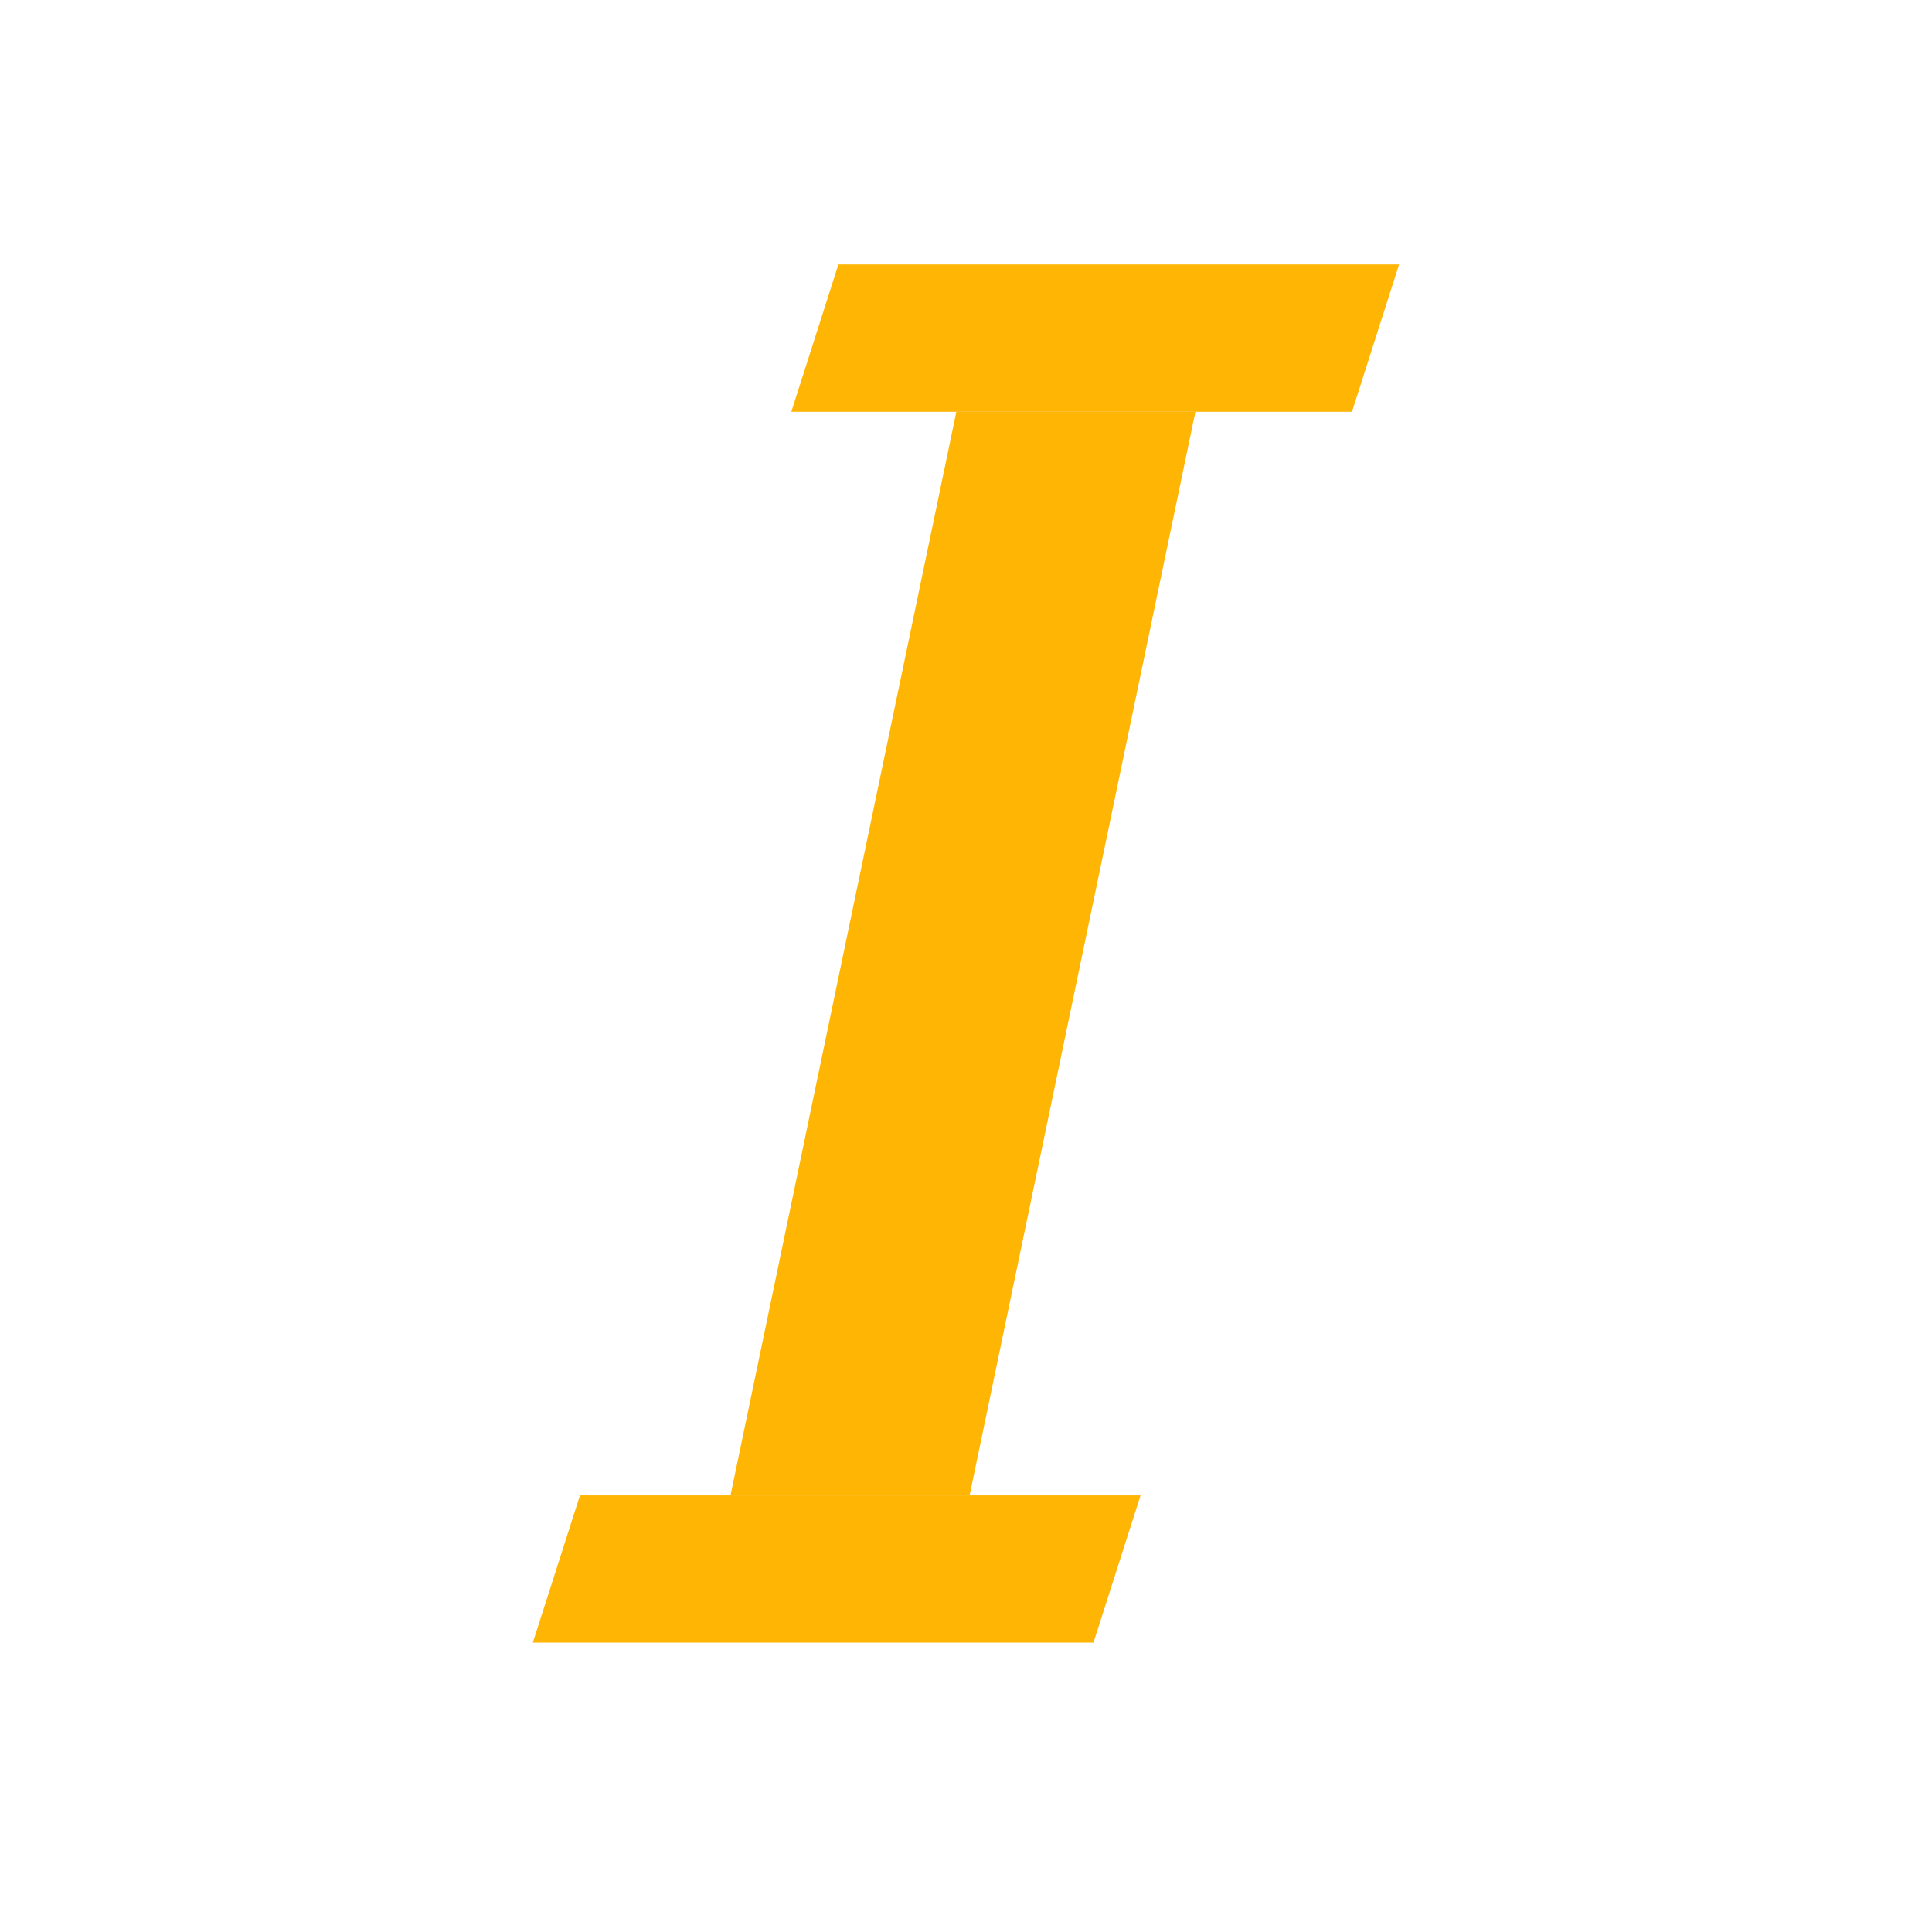
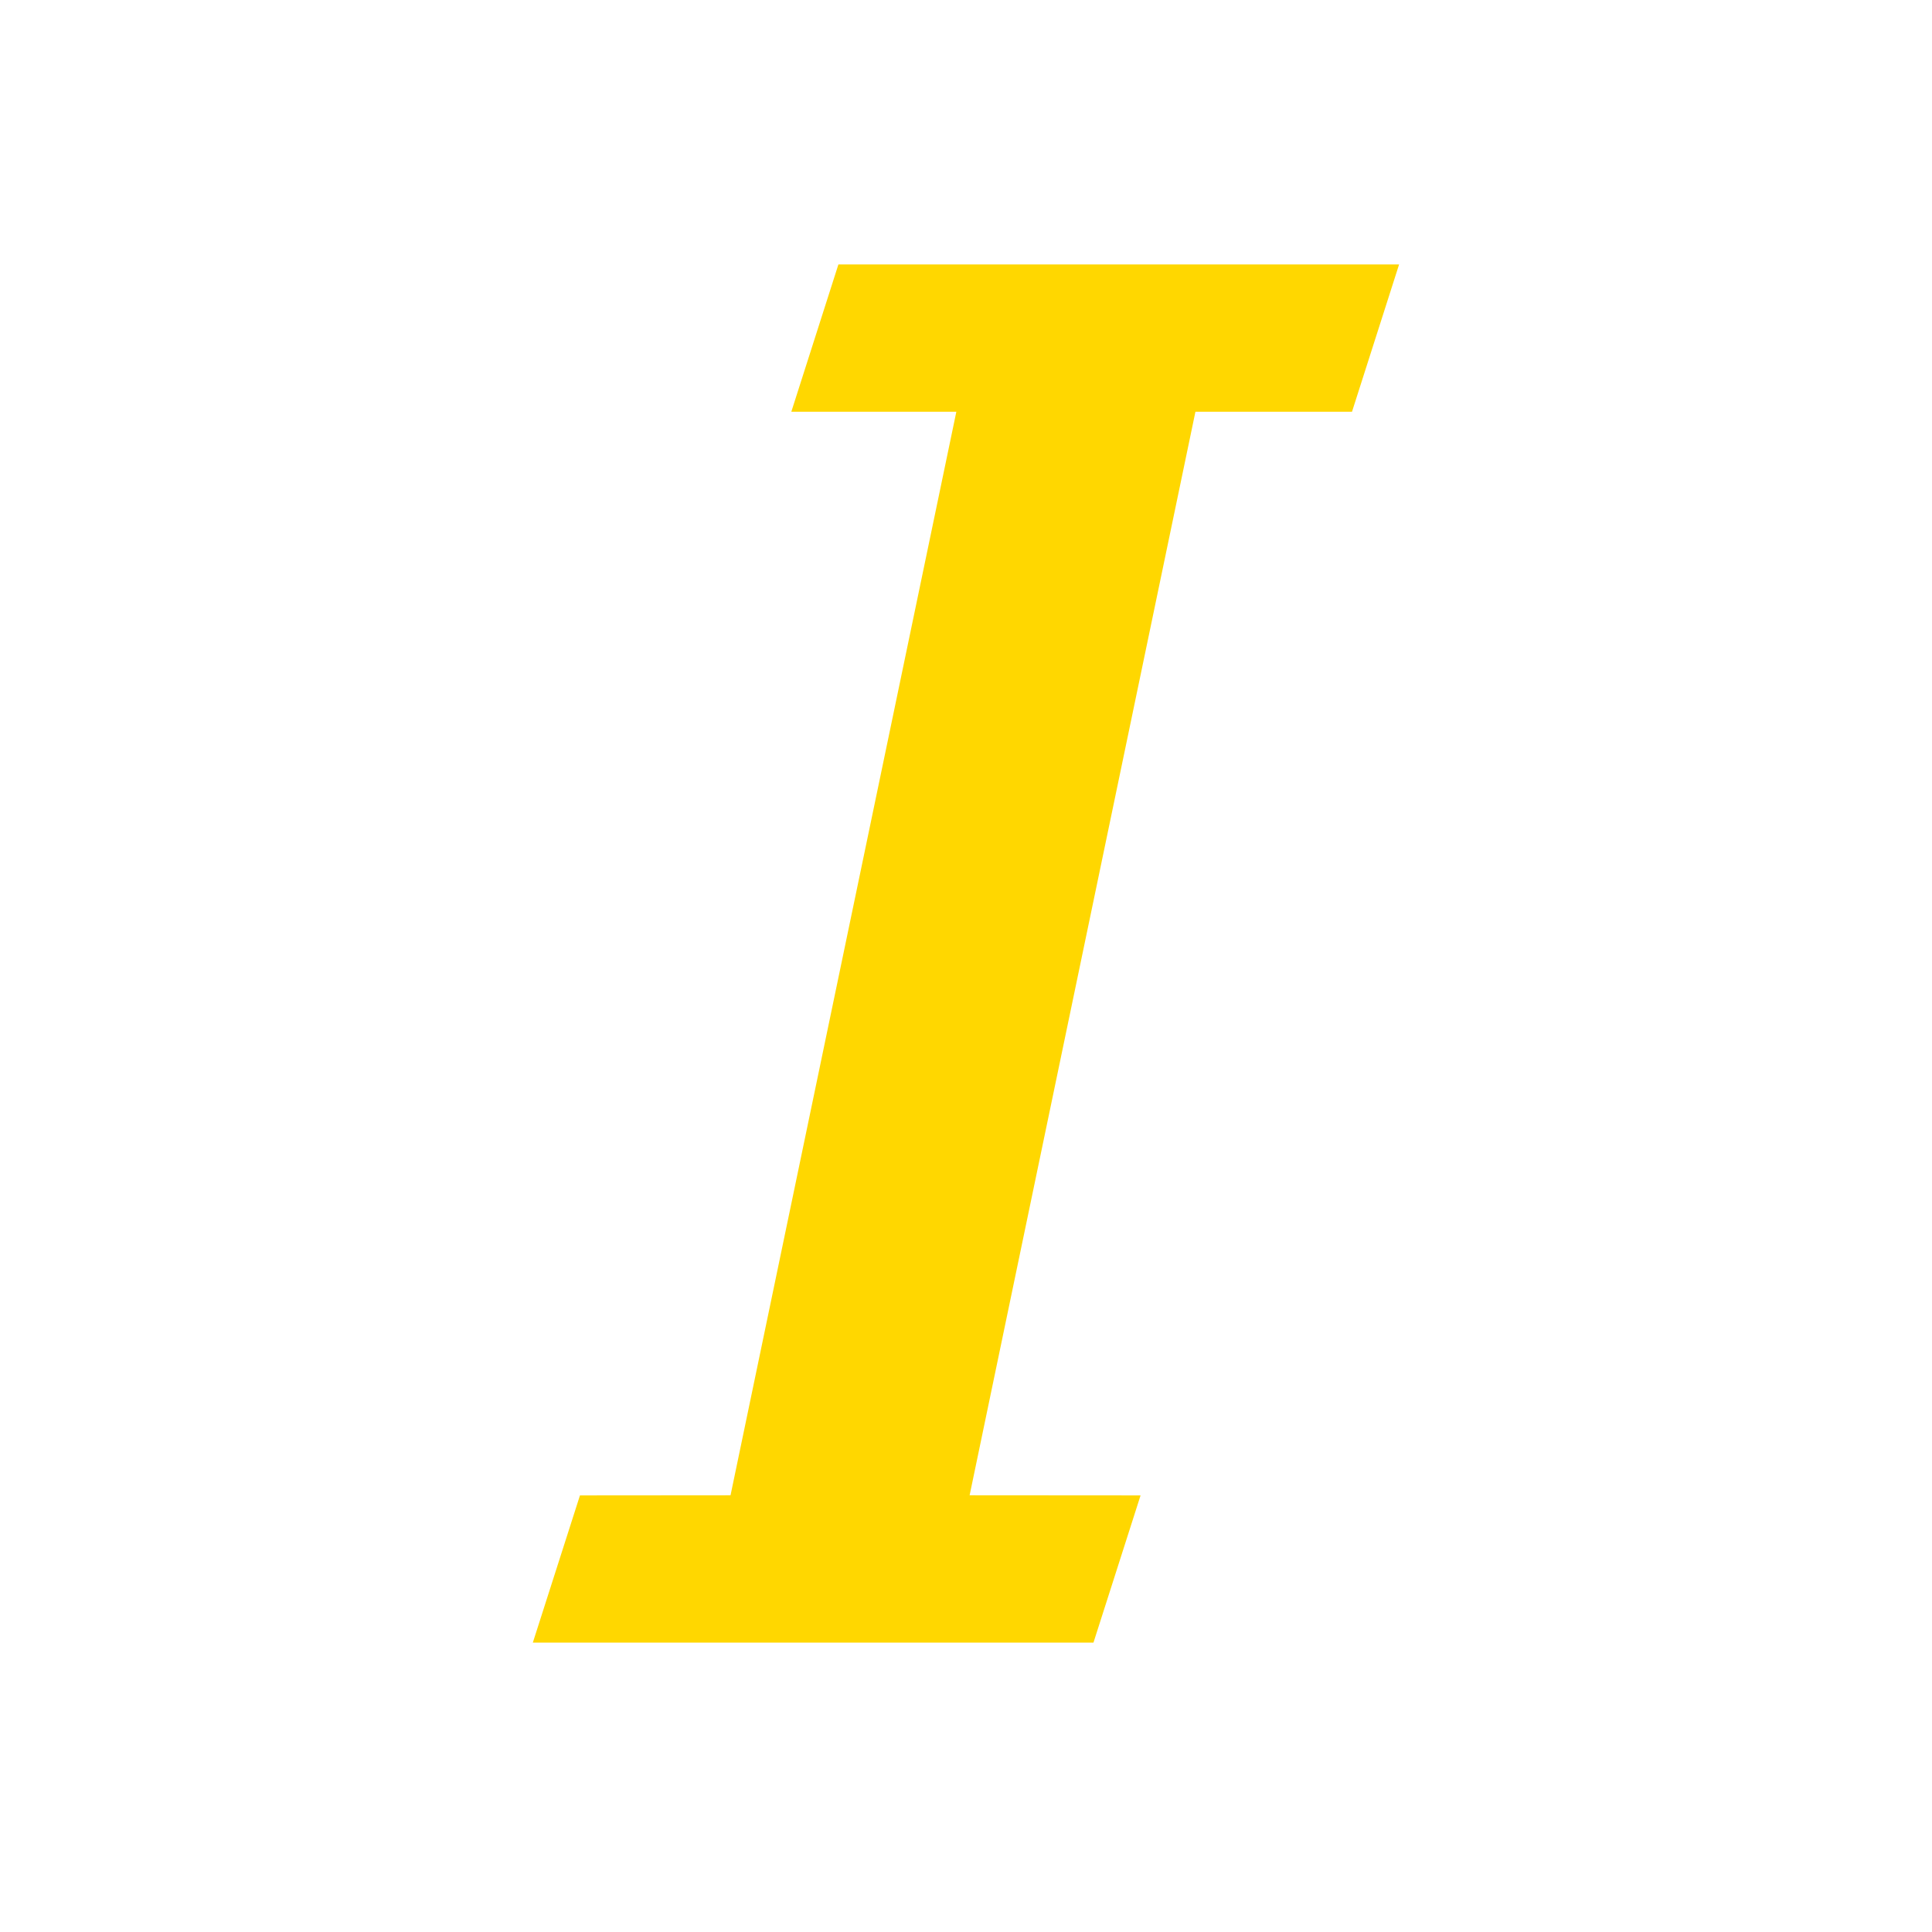
<svg xmlns="http://www.w3.org/2000/svg" version="1.1" id="svg1306" x="0px" y="0px" width="48px" height="48px" viewBox="0 0 48 48" enable-background="new 0 0 48 48" xml:space="preserve">
  <defs>
	
	
		</defs>
-   <g>
-     <g>
-       <path fill="#FFB504" d="M23.76,10.23l-5.61,26.92h5.94l5.61-26.92H23.76z" />
-     </g>
-     <line fill="#FFB504" x1="29.7" y1="10.23" x2="23.76" y2="10.23" />
-     <polyline fill="#FFB504" points="23.76,10.23 19.66,10.23 20.83,6.57 34.76,6.57 33.59,10.23 29.7,10.23  " />
-     <polygon fill="#FFB504" points="27.167,40.81 13.238,40.81 14.409,37.153 28.337,37.153  " />
-   </g>
+   <line fill="none" x1="29.7" y1="10.23" x2="23.76" y2="10.23" />
+   <polygon fill="#FFD700" points="18.15,37.15 14.409,37.153 13.238,40.81 27.167,40.81 28.337,37.153 24.09,37.15 29.7,10.23   33.59,10.23 34.76,6.57 20.83,6.57 19.66,10.23 23.76,10.23 " />
</svg>
